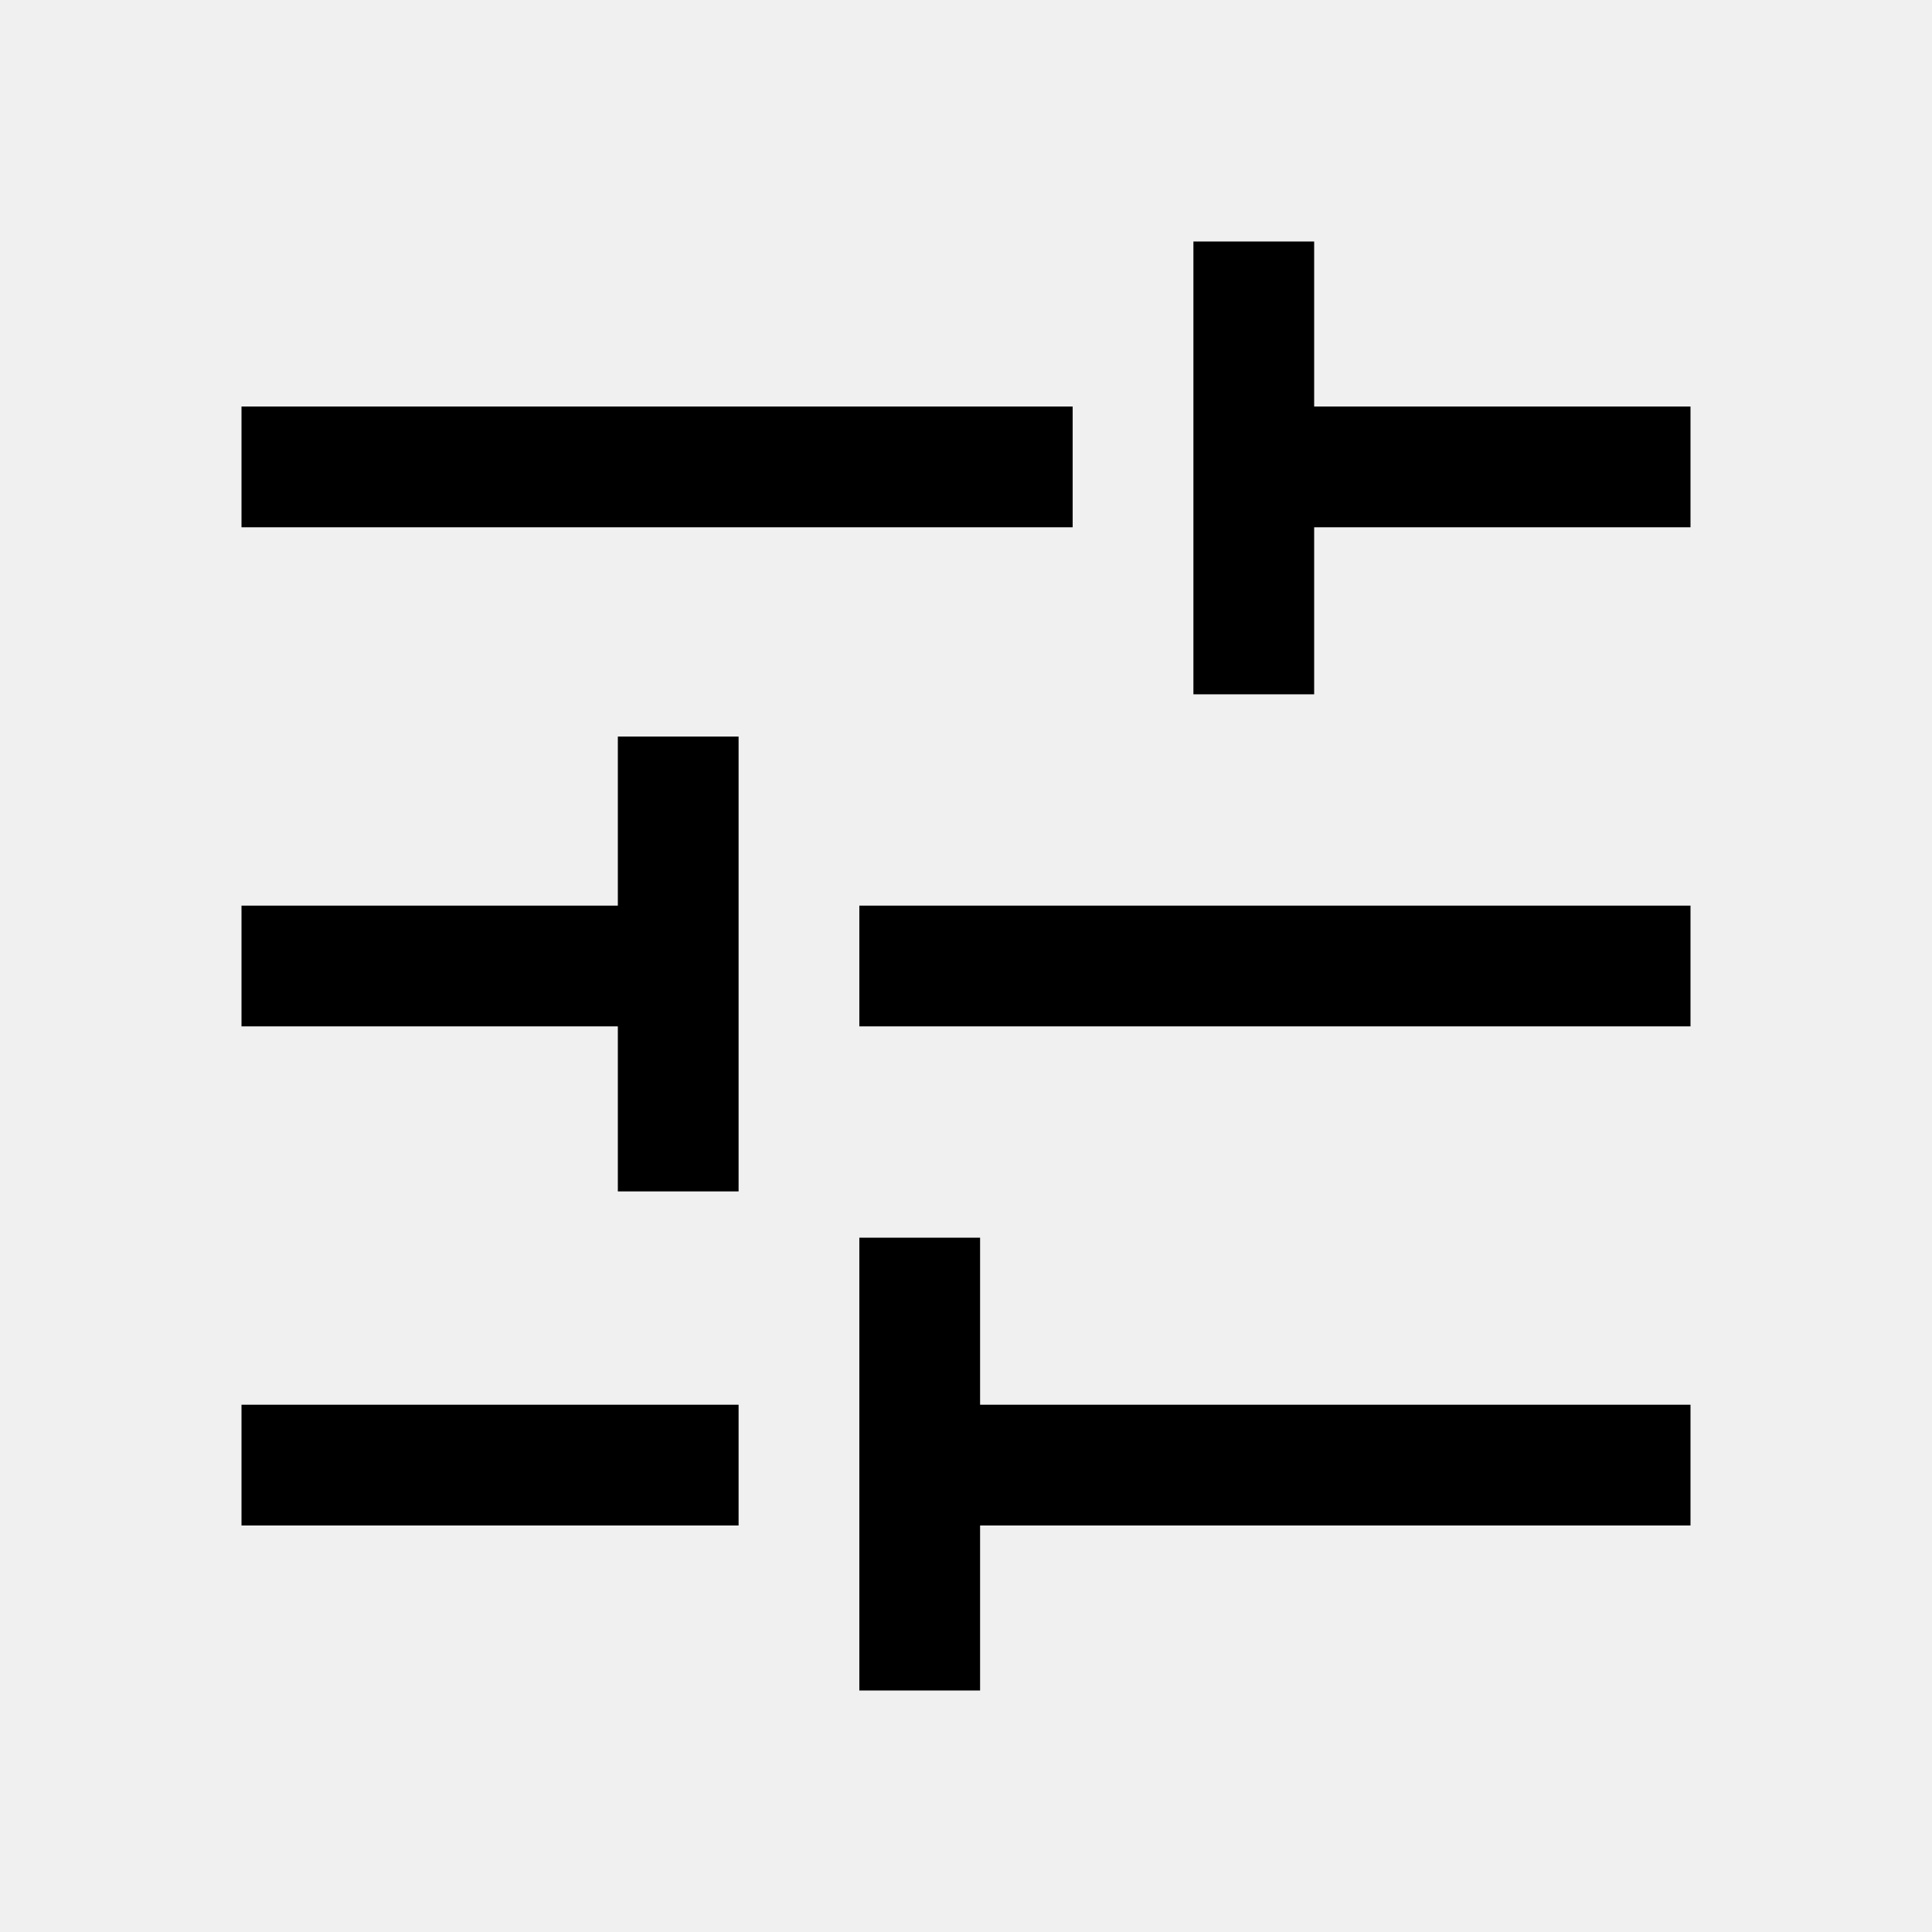
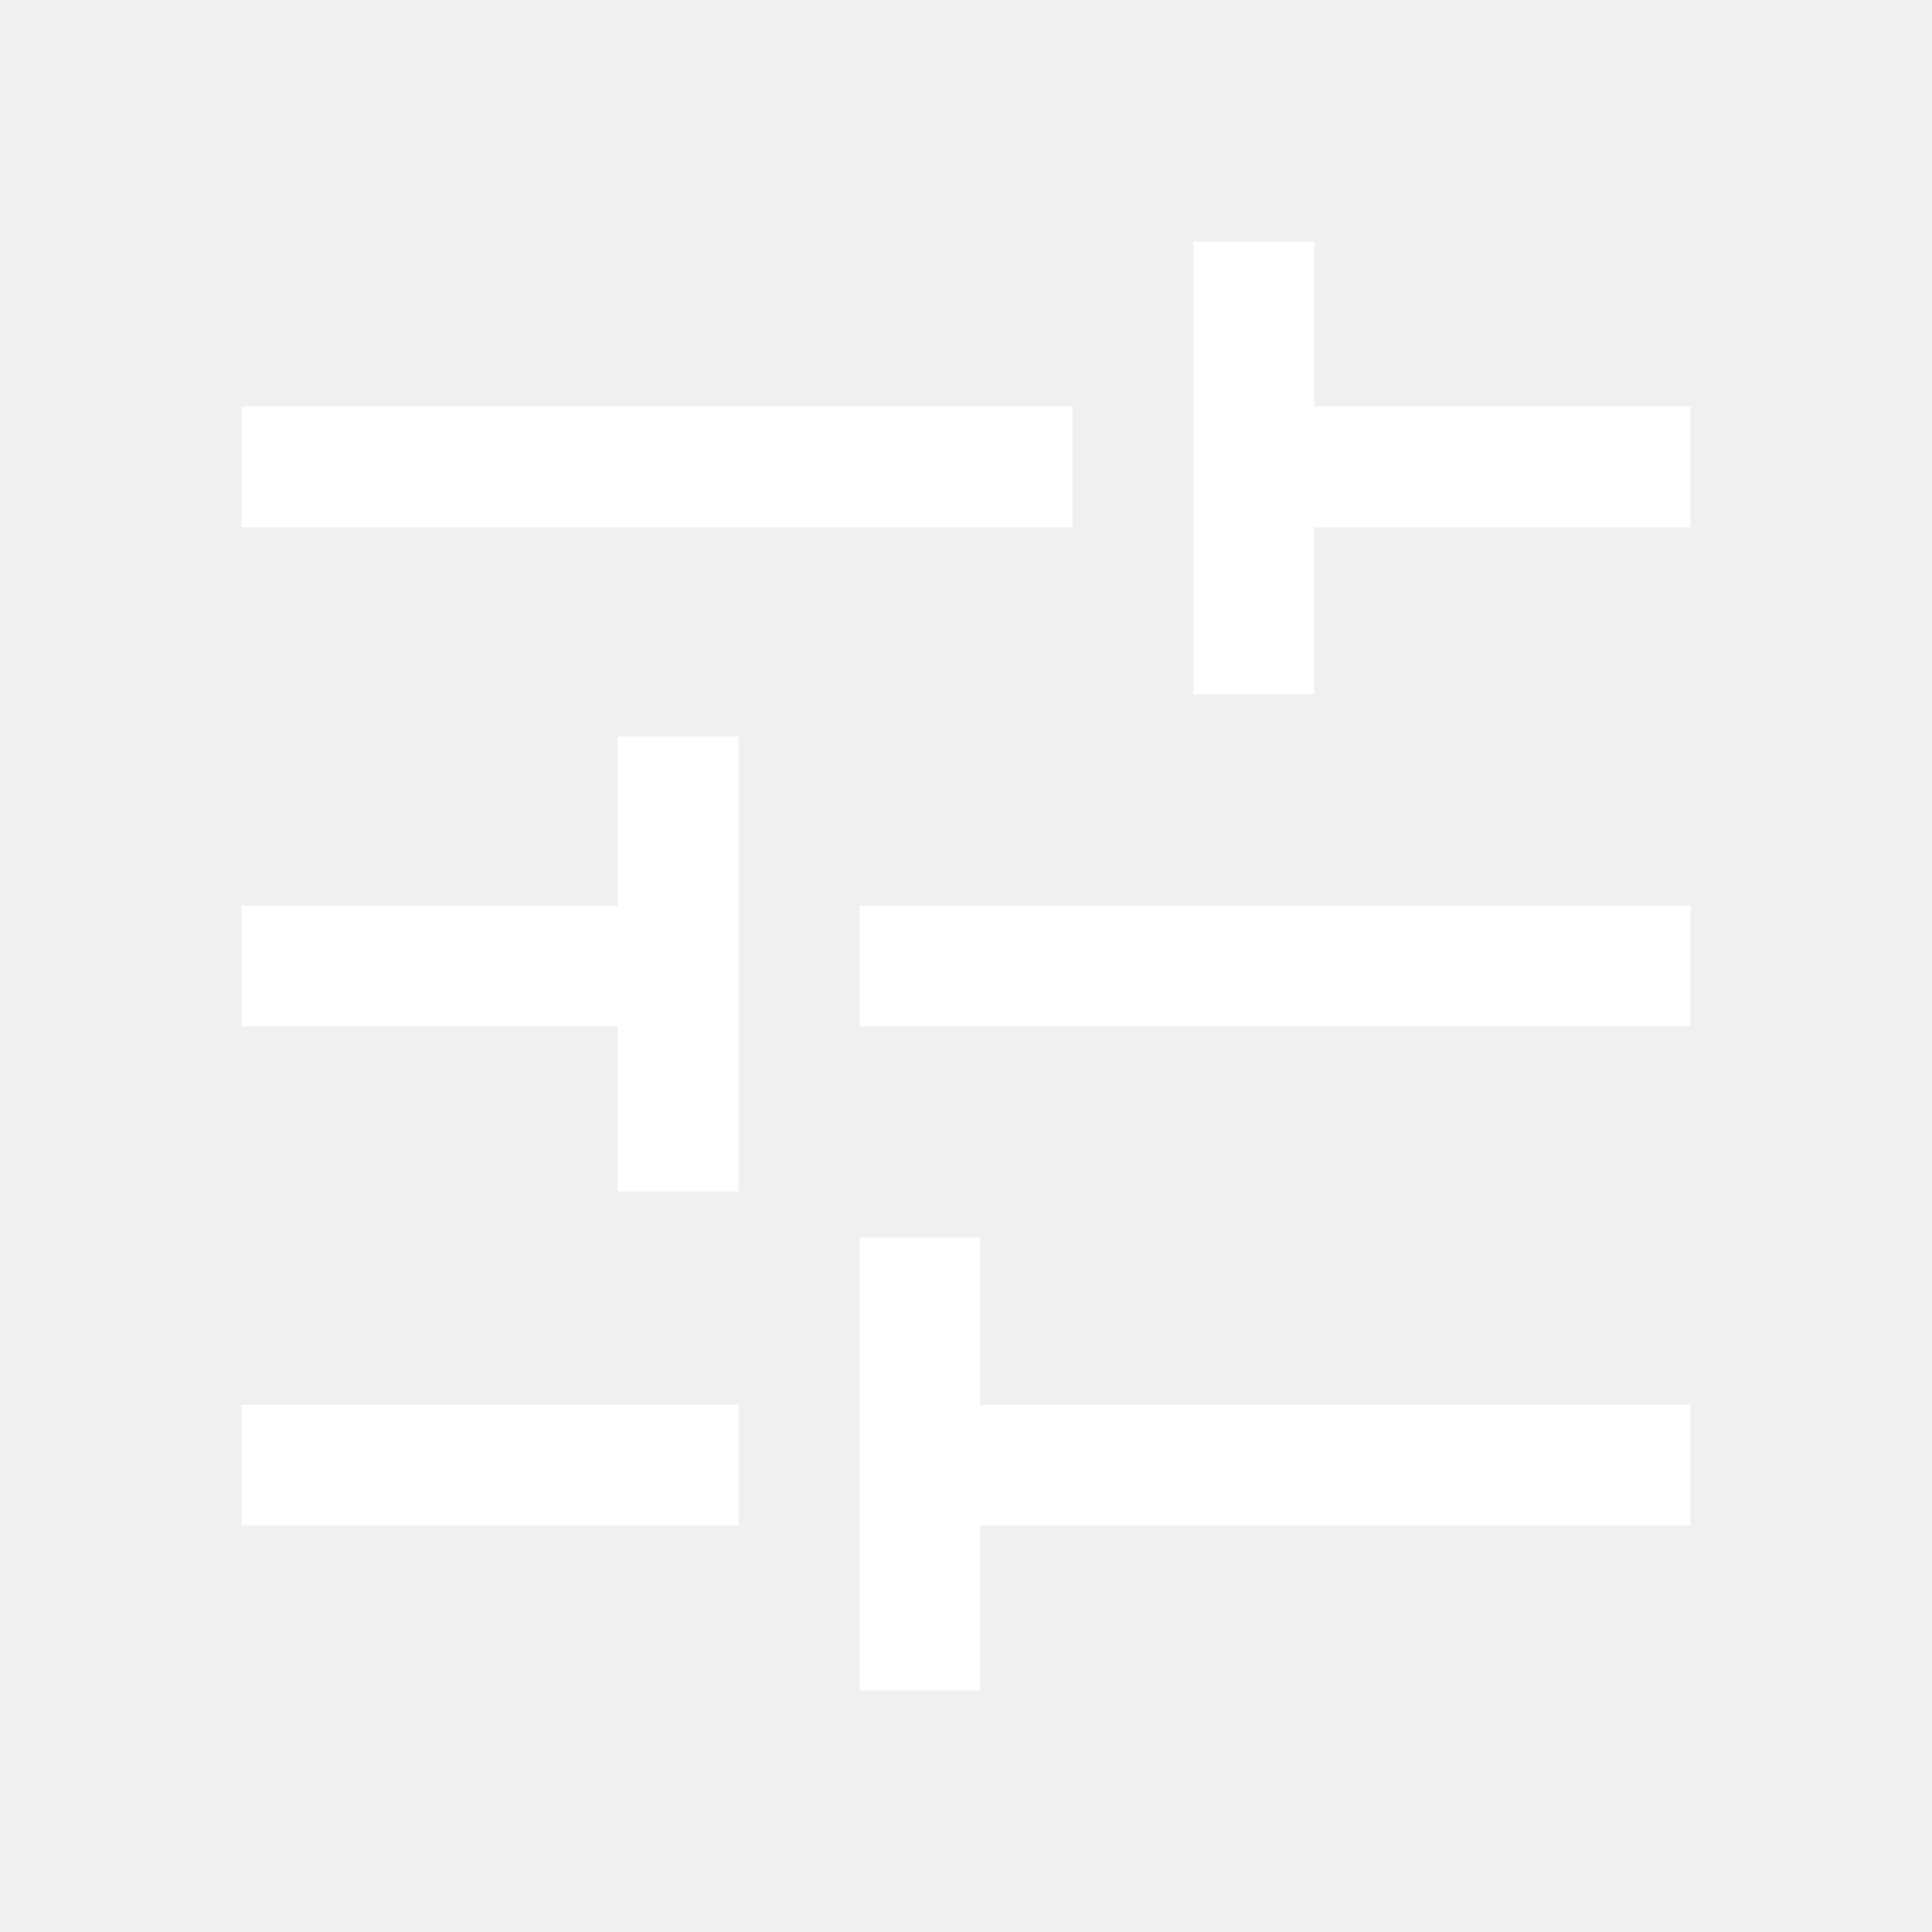
- <svg xmlns="http://www.w3.org/2000/svg" height="48" viewBox="0 -960 960 960" width="48">
-   <path d="M427-120v-225h60v83h353v60H487v82h-60Zm-307-82v-60h247v60H120Zm187-166v-82H120v-60h187v-84h60v226h-60Zm120-82v-60h413v60H427Zm166-165v-225h60v82h187v60H653v83h-60Zm-473-83v-60h413v60H120Z" />
+ <svg xmlns="http://www.w3.org/2000/svg" height="48" viewBox="0 -960 960 960" width="48" version="1.1" id="svg4">
+   <defs id="defs8" />
+   <path d="M427-120v-225h60v83h353v60H487v82h-60Zm-307-82v-60h247v60H120Zm187-166v-82H120v-60h187v-84h60v226h-60Zm120-82v-60h413v60H427Zm166-165v-225h60v82h187v60H653v83h-60Zm-473-83v-60h413v60H120Z" id="path2" style="fill:#ffffff" />
</svg>
